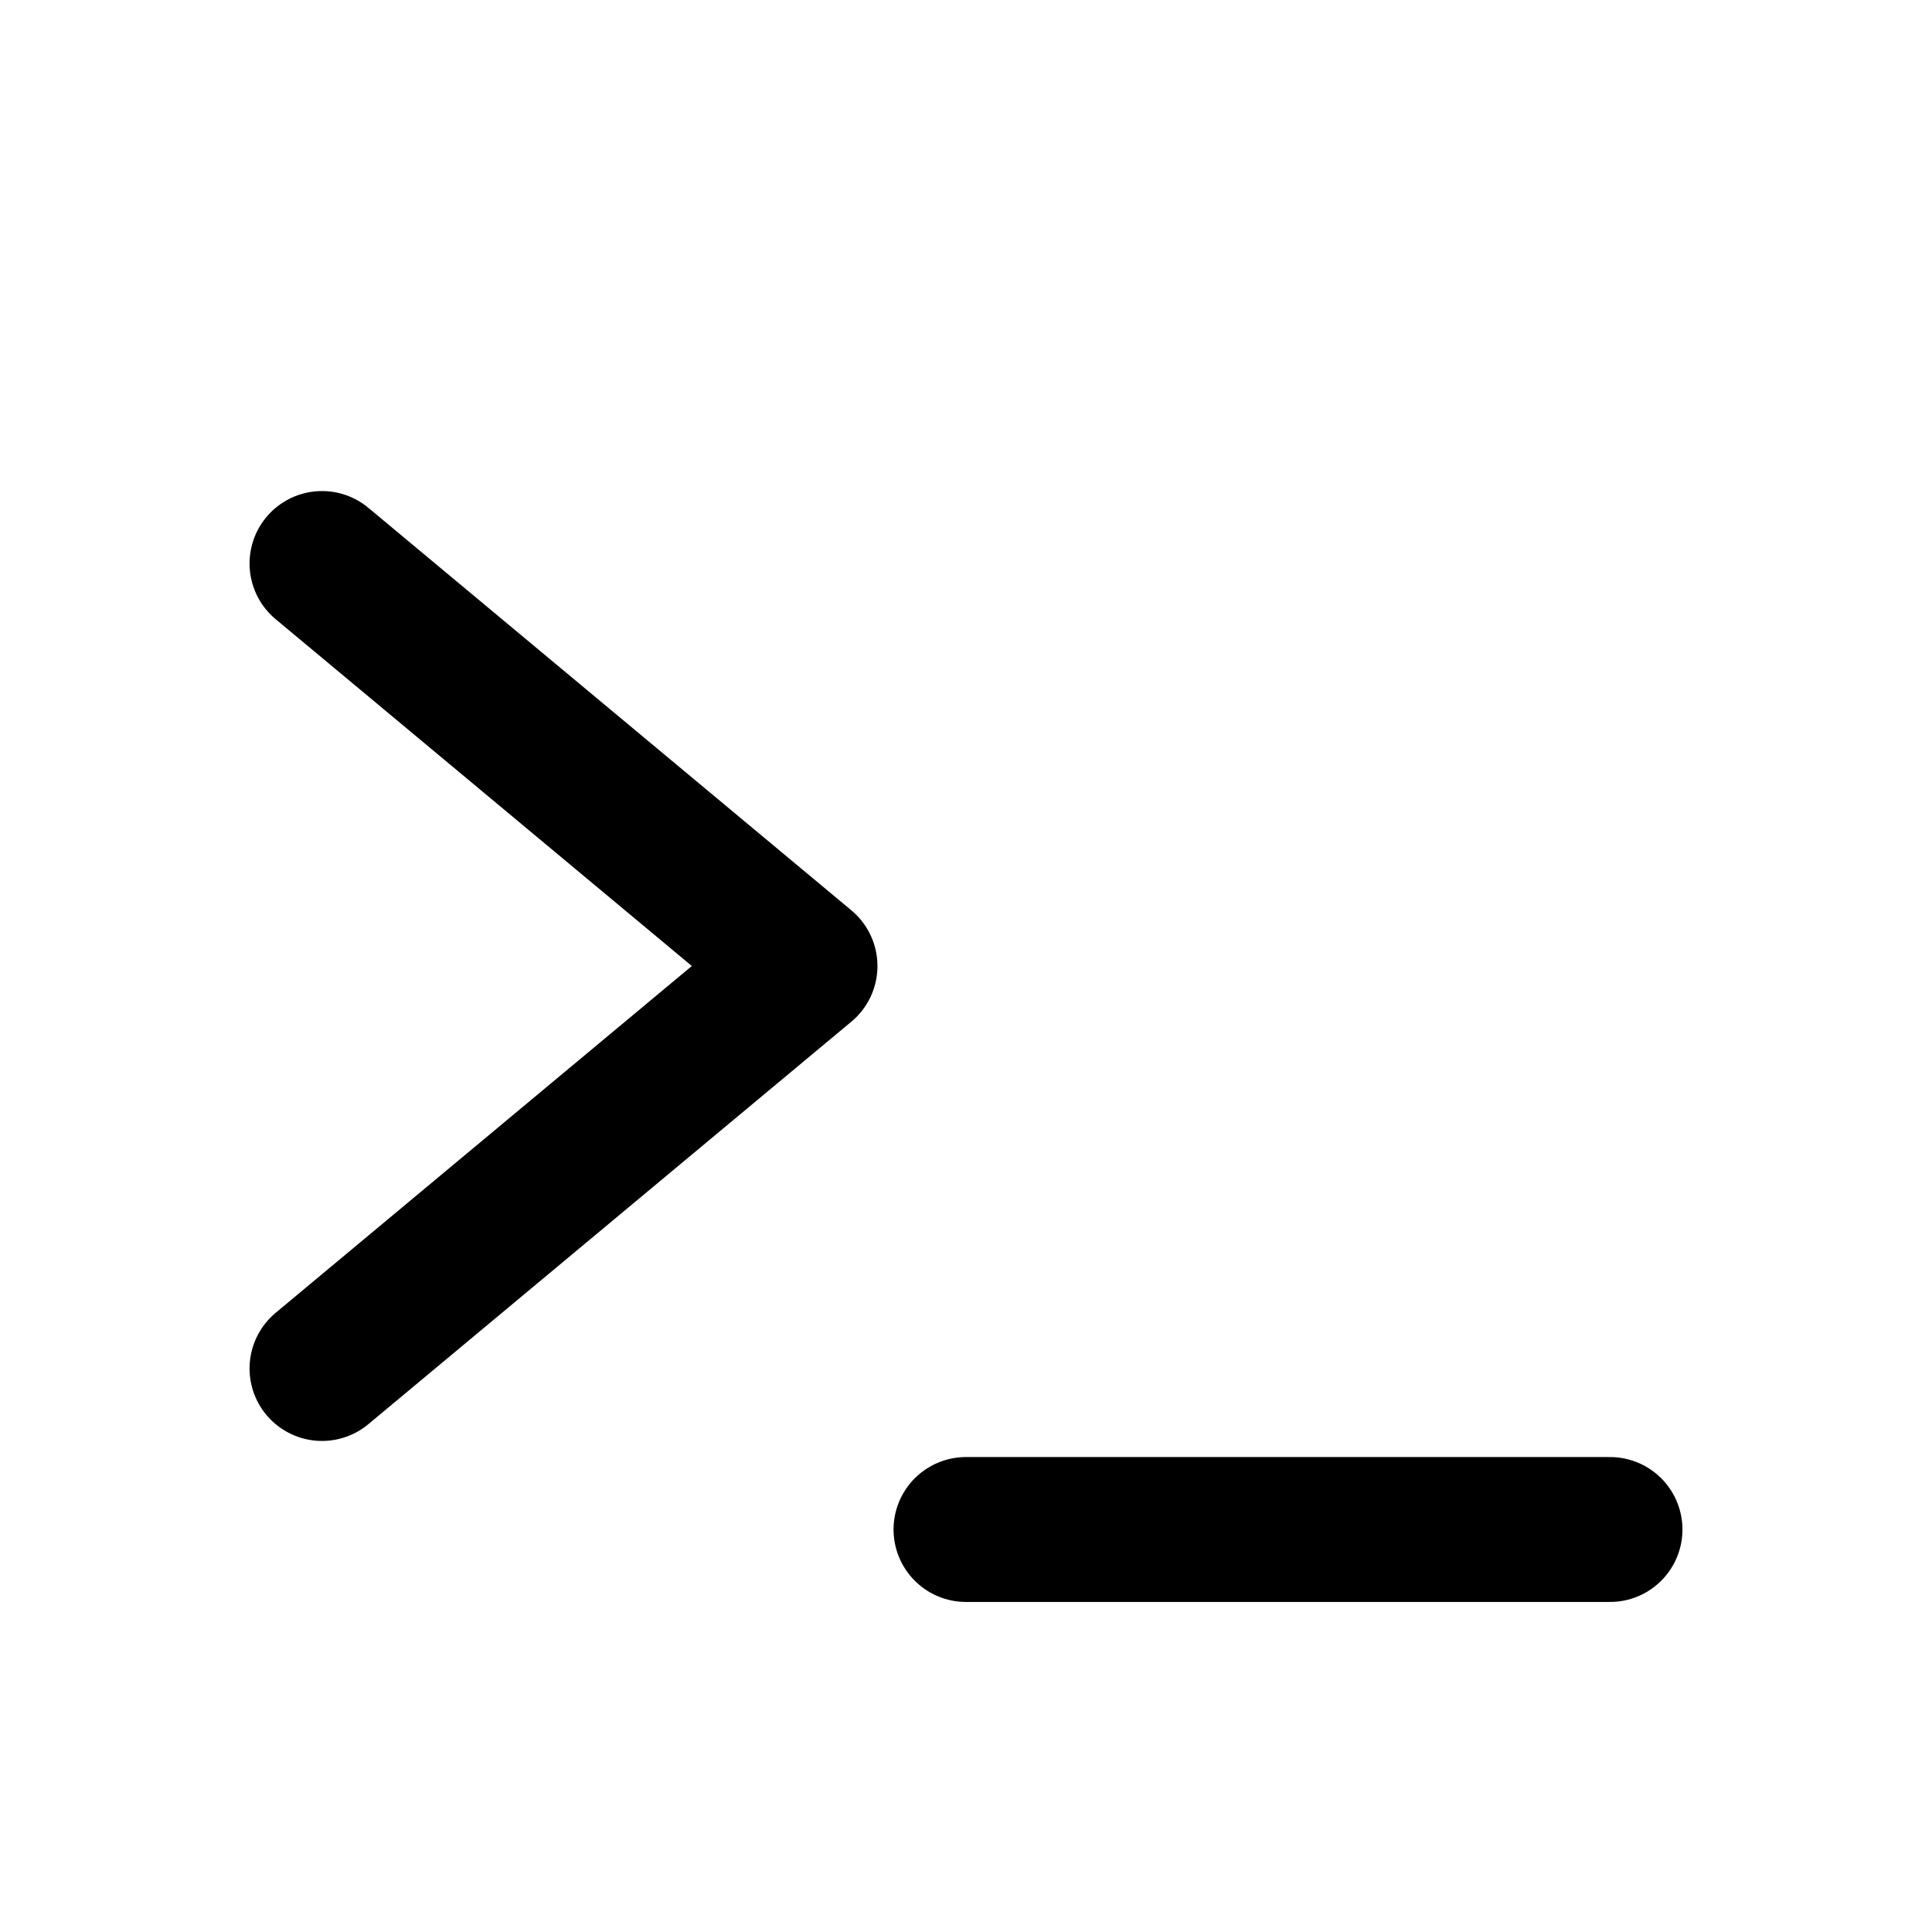
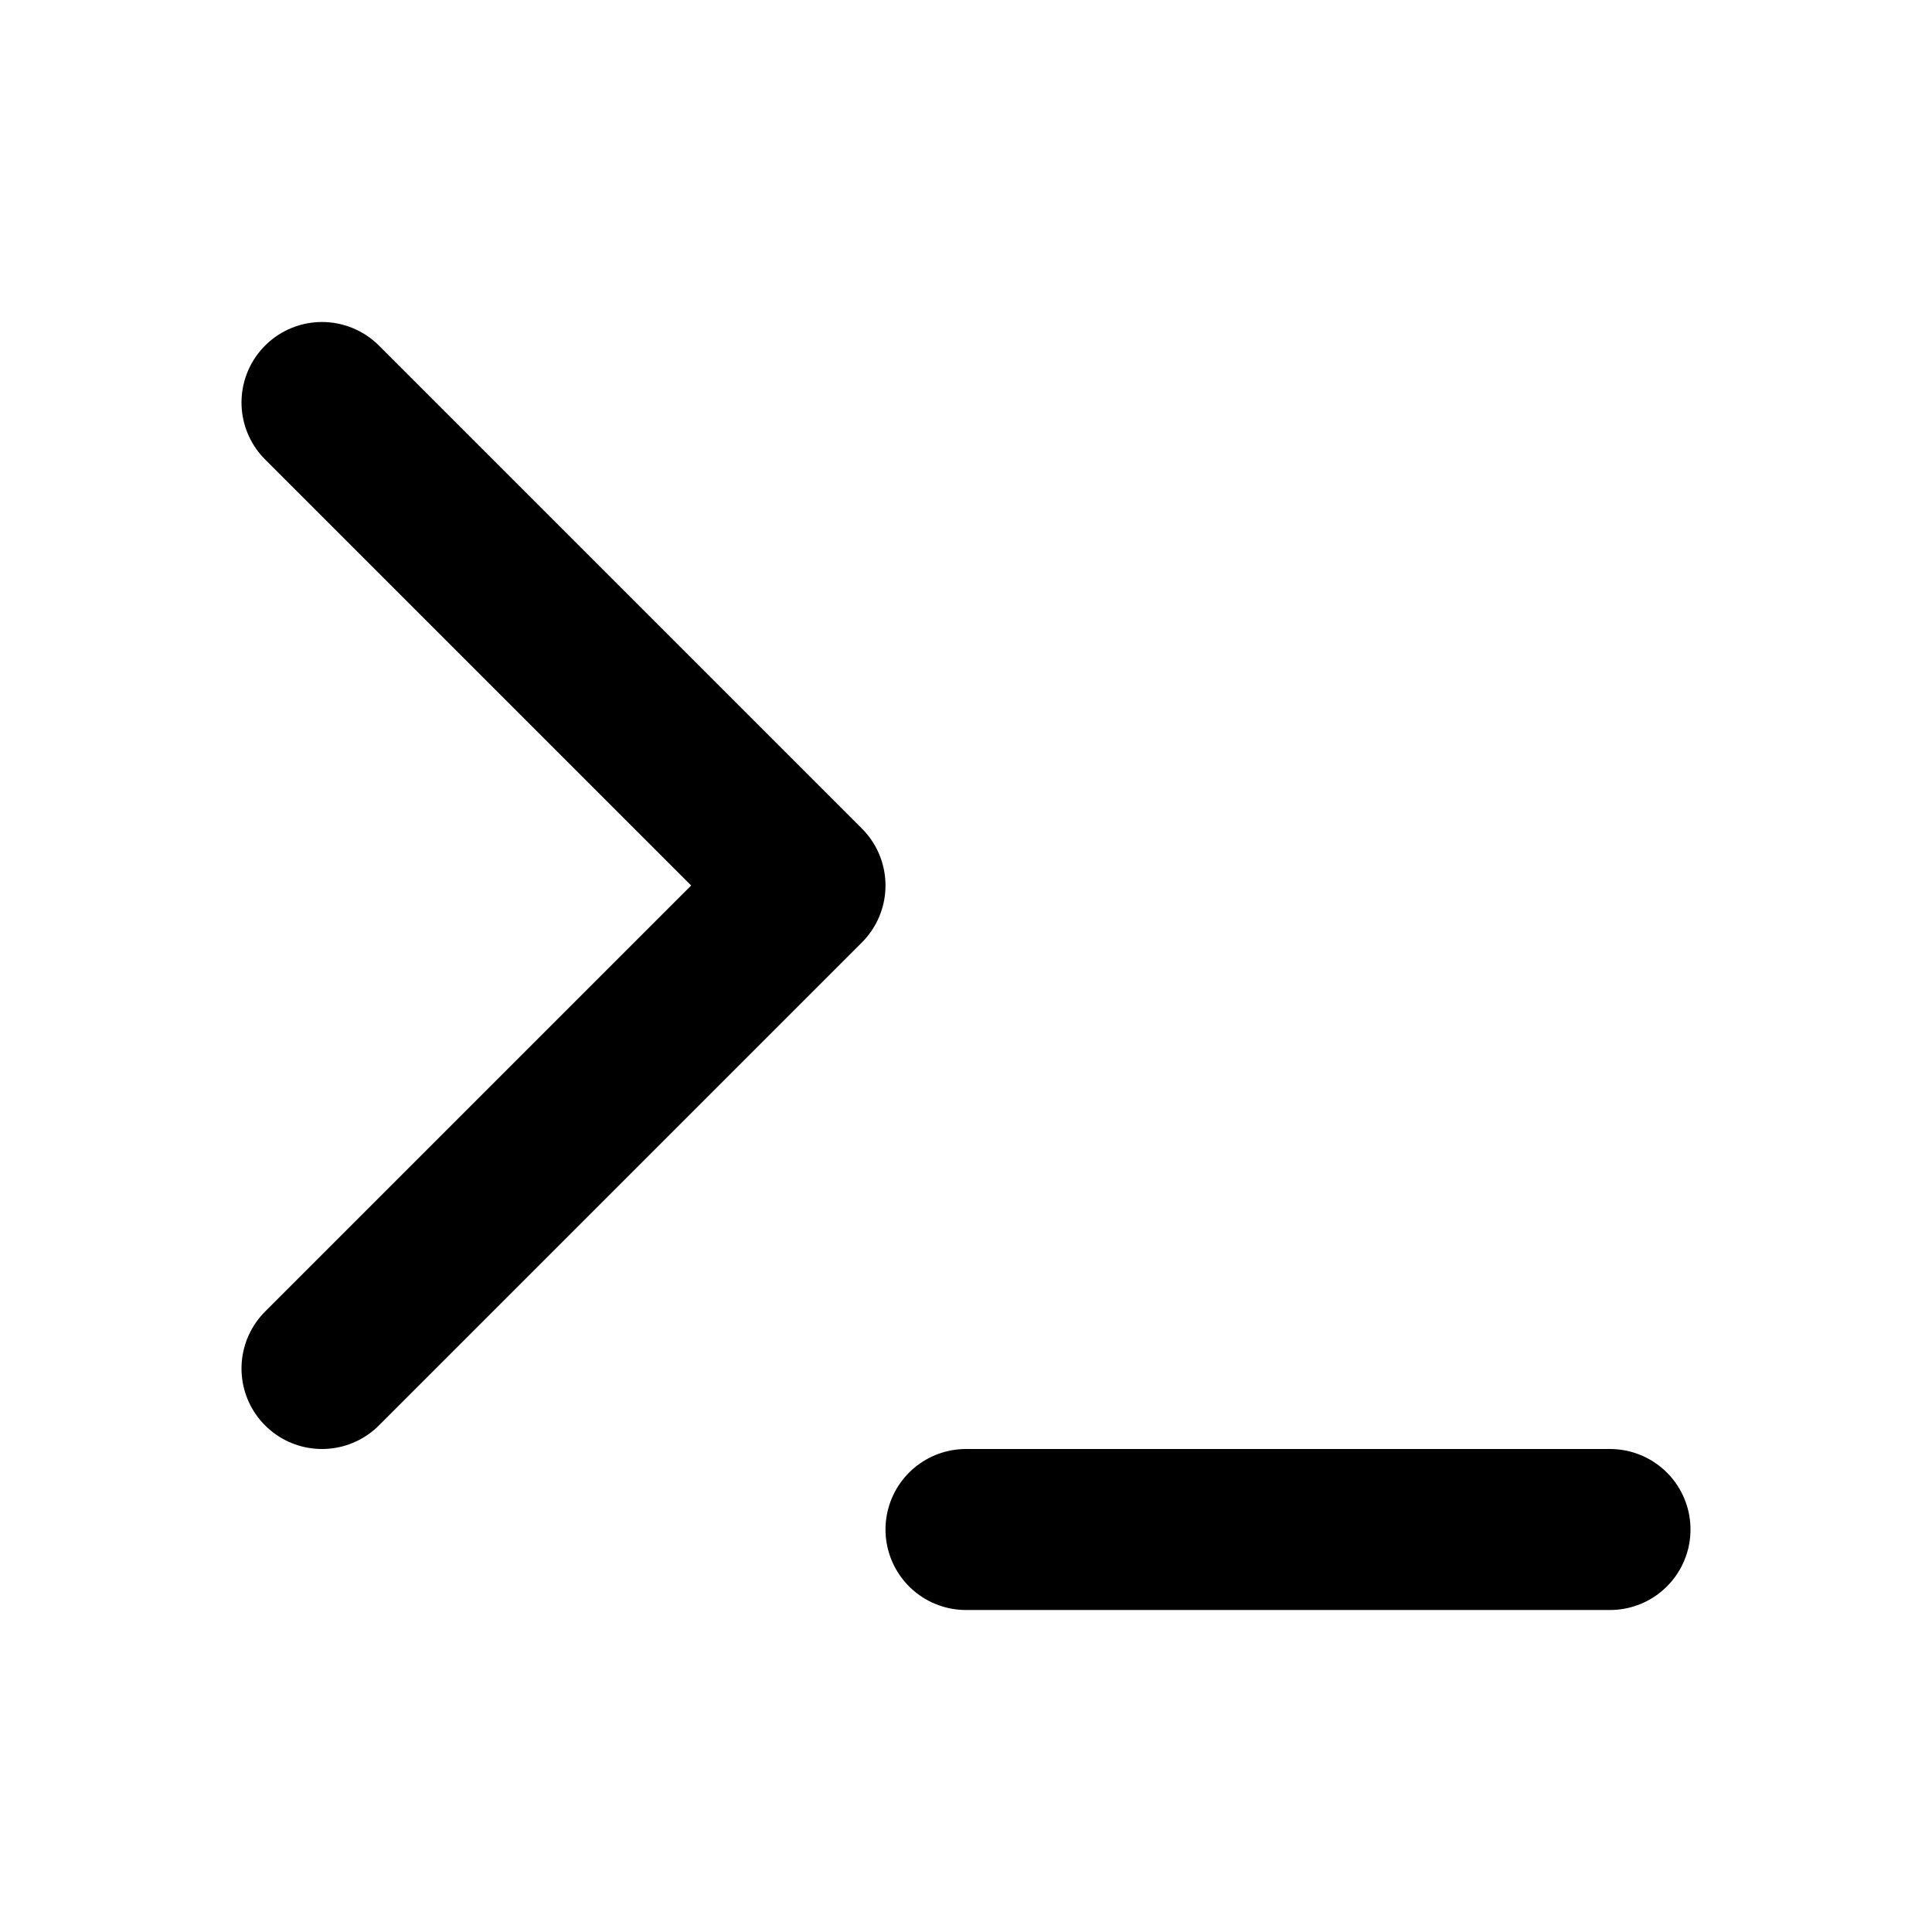
- <svg xmlns="http://www.w3.org/2000/svg" width="24" height="24" viewBox="0 0 24 24" fill="none" stroke="#000" stroke-width="1.8" stroke-linecap="round" stroke-linejoin="round">
-   <path d="M4 17l6-5-6-5M12 19h8" />
+ <svg xmlns="http://www.w3.org/2000/svg" width="24" height="24" viewBox="0 0 24 24" fill="none" stroke="#000" stroke-width="2" stroke-linecap="round" stroke-linejoin="round">
+   <path d="M12 19h8" />
+   <path d="m4 17 6-6-6-6" />
</svg>
